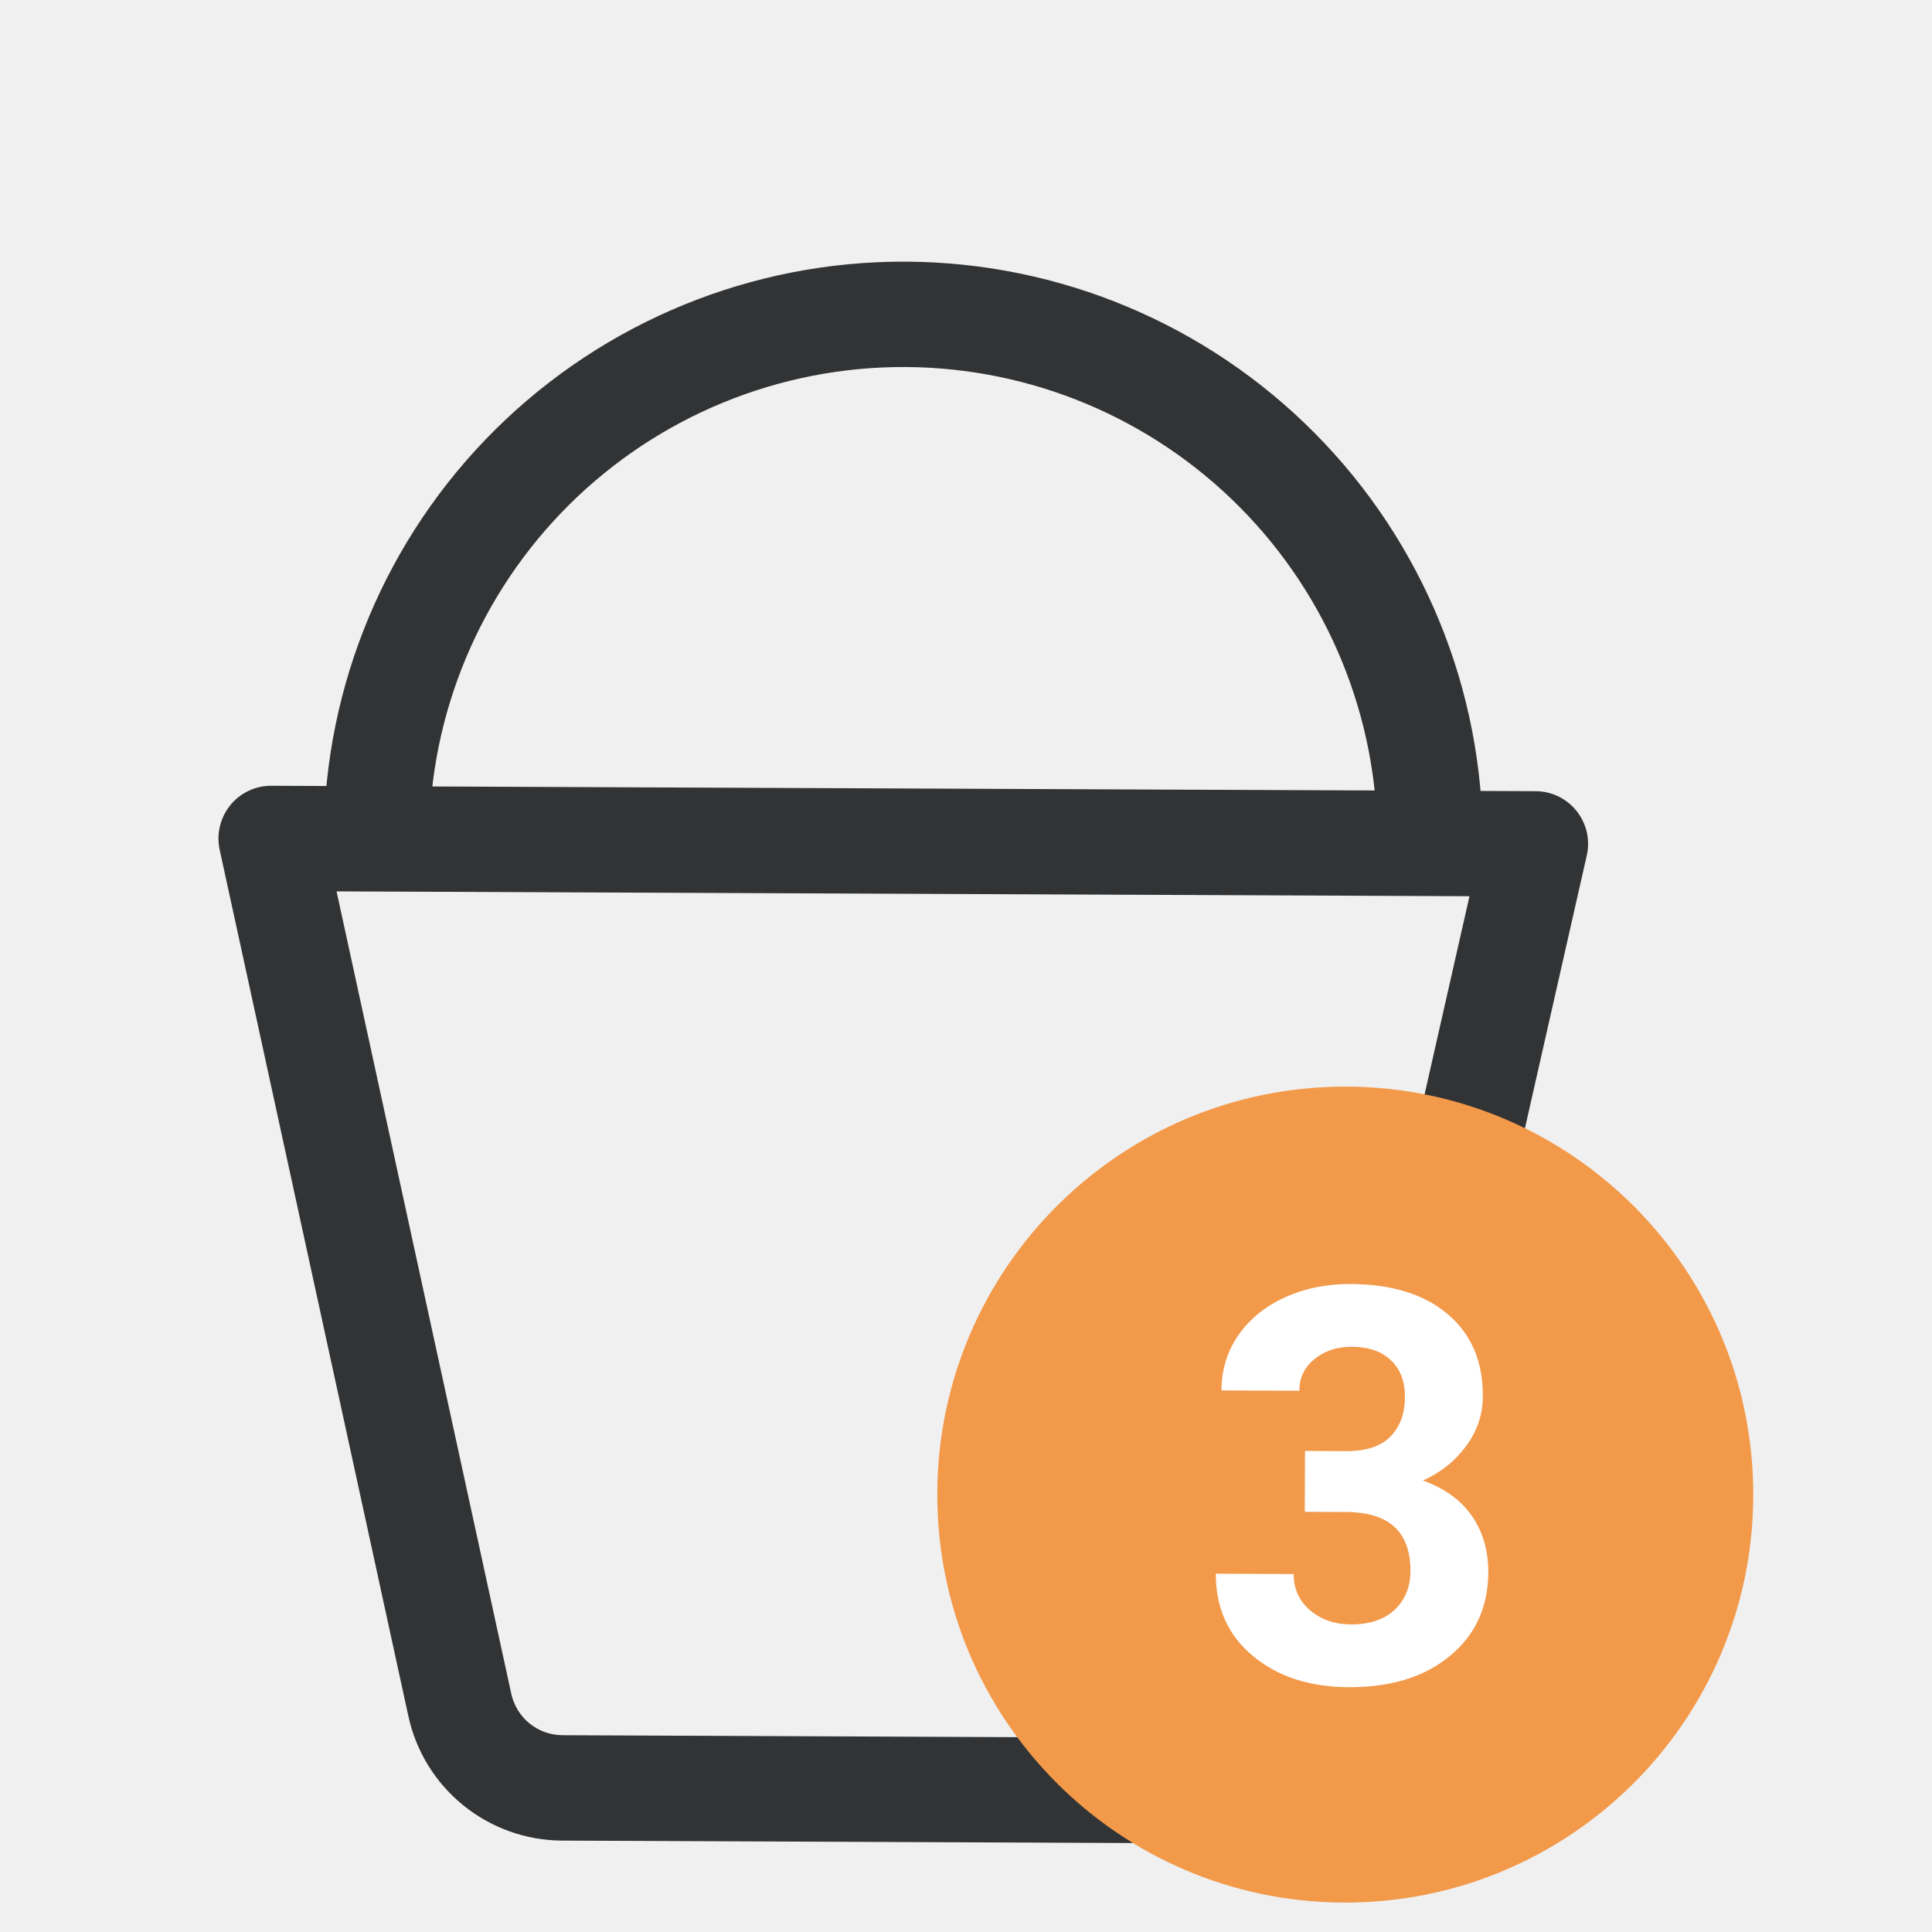
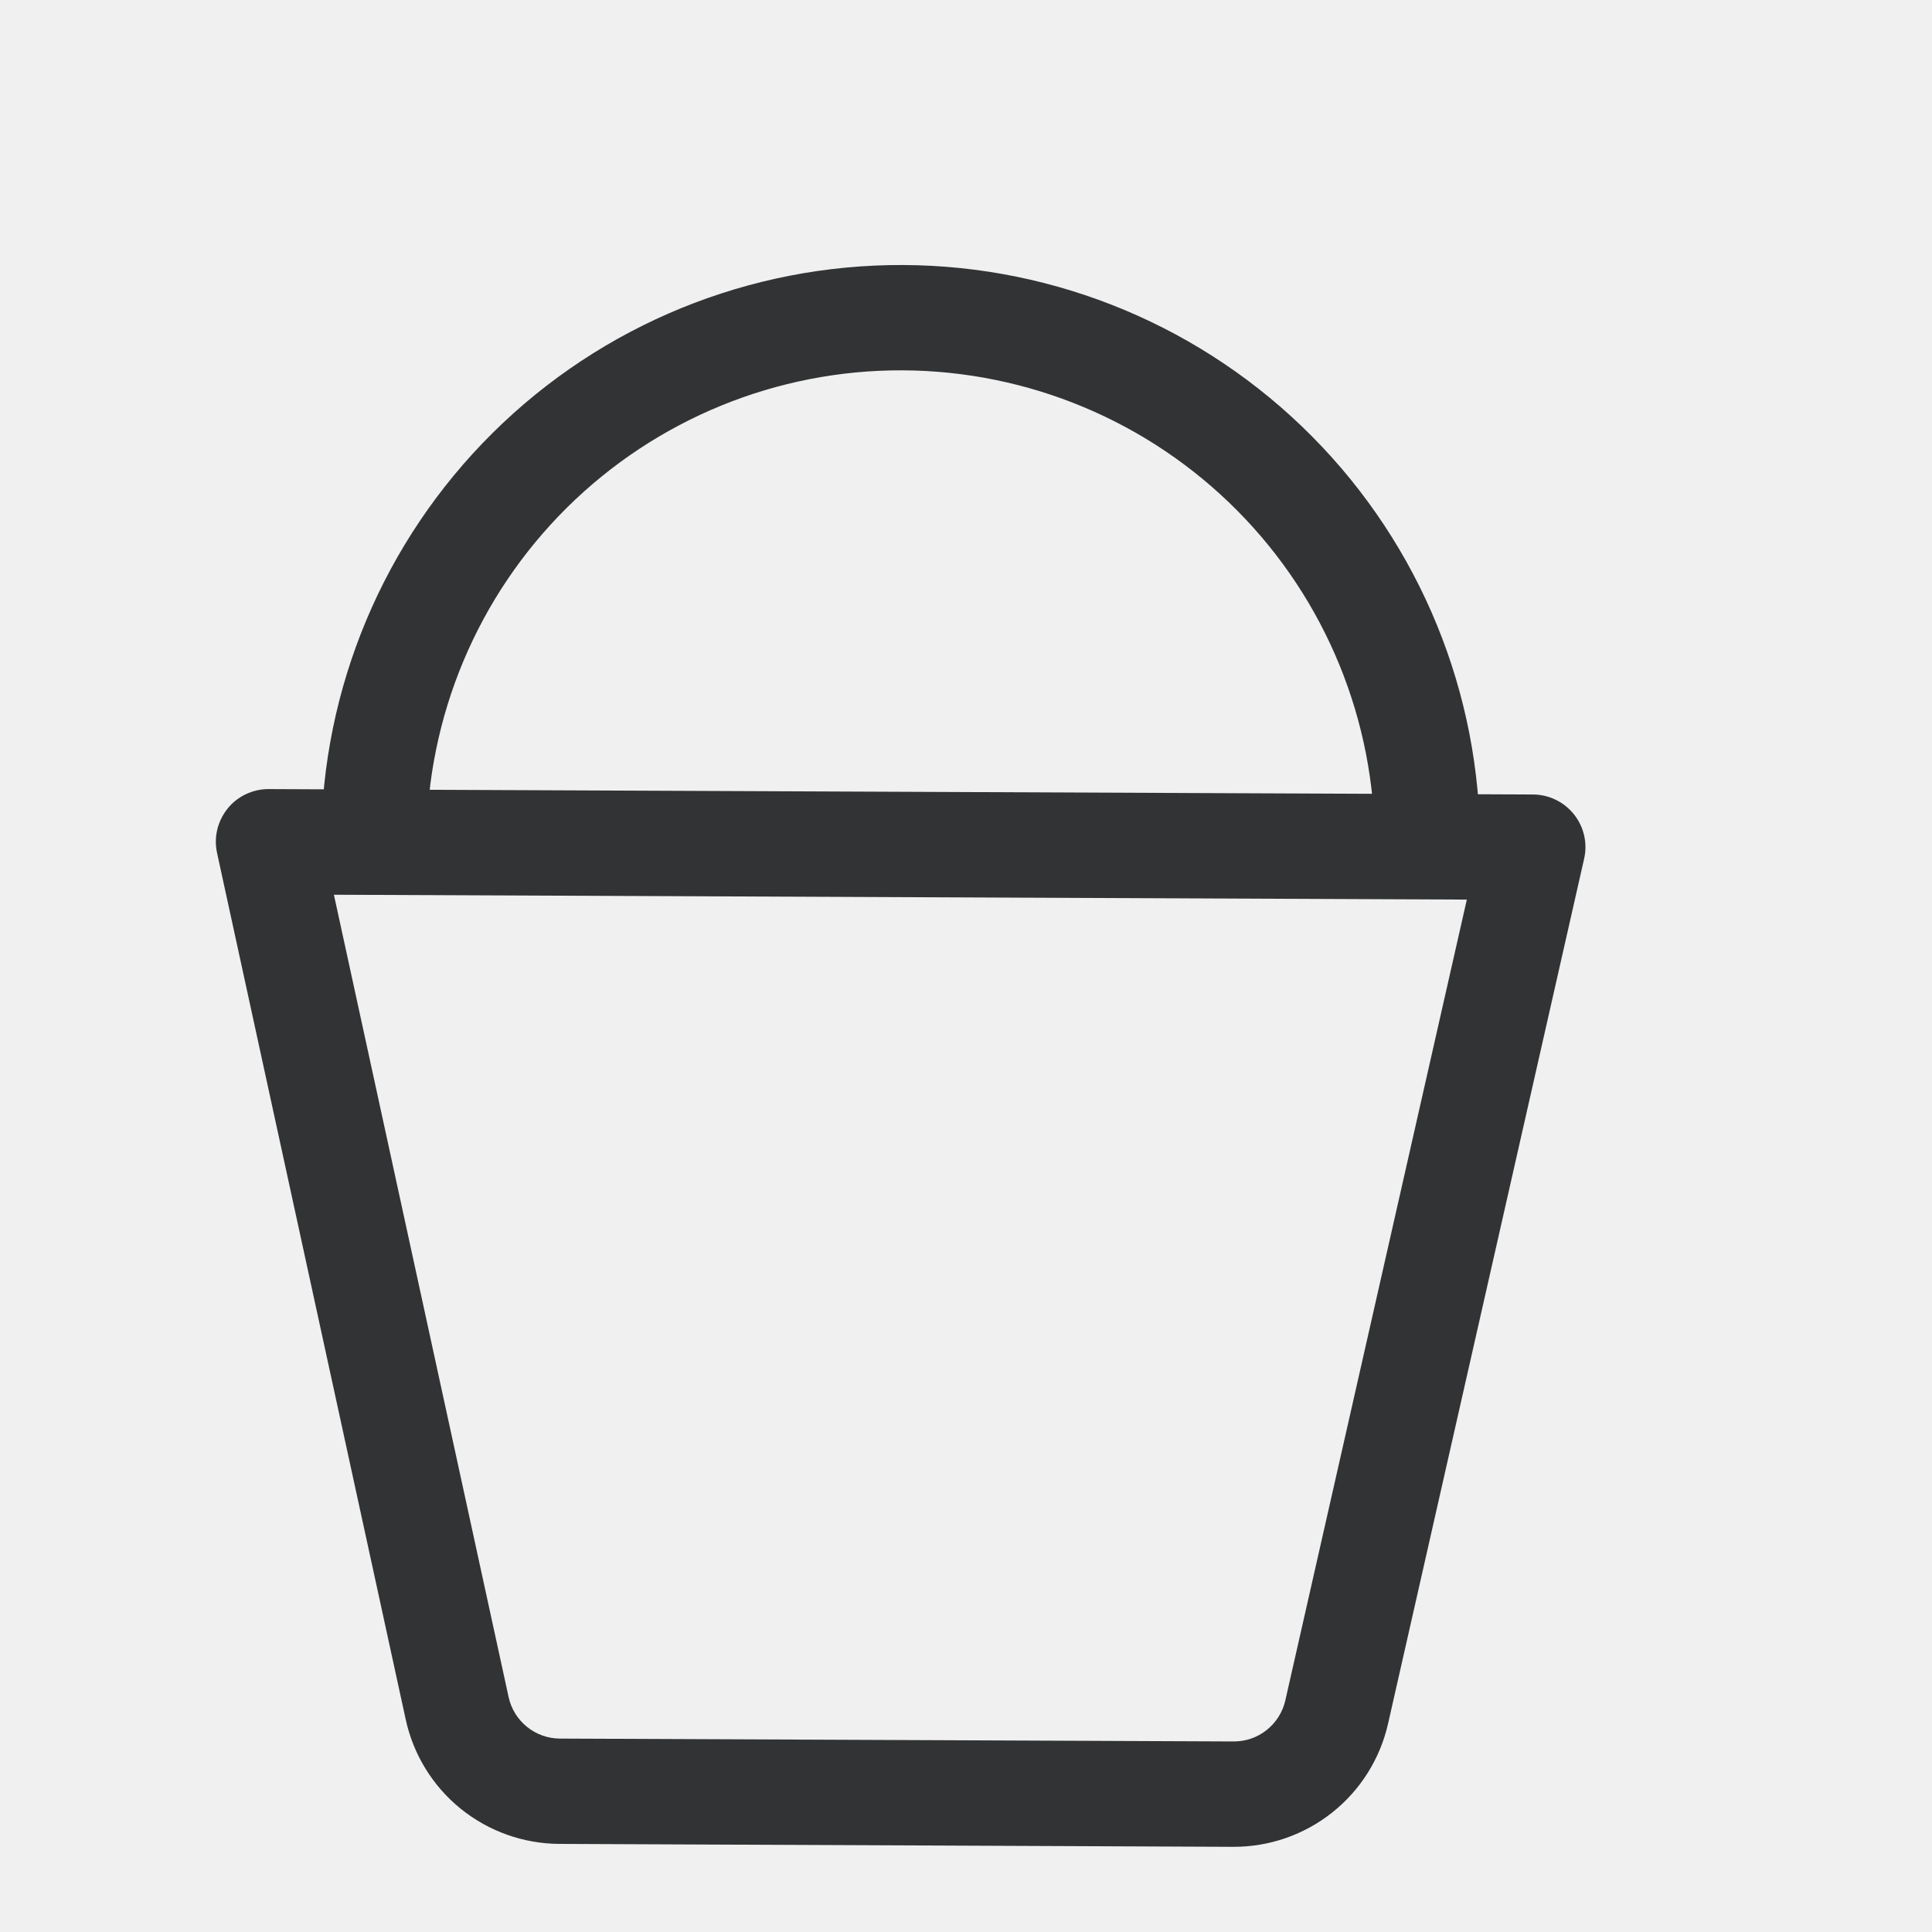
<svg xmlns="http://www.w3.org/2000/svg" width="35" height="35" viewBox="0 0 35 35" fill="none">
-   <g clip-path="url(#clip0_1_224)">
-     <path fill-rule="evenodd" clip-rule="evenodd" d="M16.4 6.649C14.122 6.639 11.934 7.535 10.316 9.139C8.699 10.742 7.784 12.923 7.775 15.201L5.866 15.193C5.878 12.409 6.995 9.743 8.972 7.783C10.95 5.823 13.624 4.728 16.409 4.74C19.193 4.752 21.858 5.87 23.818 7.847C25.779 9.824 26.873 12.499 26.861 15.283L24.953 15.275C24.962 12.997 24.067 10.808 22.463 9.191C20.859 7.573 18.678 6.659 16.4 6.649Z" fill="#323334" />
-     <path fill-rule="evenodd" clip-rule="evenodd" d="M4.17 14.588C4.26 14.477 4.374 14.388 4.503 14.327C4.632 14.265 4.773 14.234 4.916 14.235L27.82 14.333C27.963 14.333 28.103 14.366 28.232 14.428C28.36 14.491 28.473 14.581 28.562 14.693C28.651 14.805 28.714 14.935 28.746 15.074C28.777 15.213 28.778 15.358 28.746 15.497L25.194 31.166C25.05 31.801 24.694 32.368 24.184 32.774C23.674 33.179 23.041 33.399 22.39 33.396L10.182 33.344C9.531 33.341 8.9 33.116 8.394 32.706C7.887 32.296 7.536 31.726 7.398 31.089L3.979 15.391C3.949 15.252 3.951 15.108 3.984 14.969C4.017 14.83 4.08 14.701 4.17 14.59L4.17 14.588ZM6.097 16.148L9.262 30.683C9.308 30.895 9.425 31.086 9.594 31.223C9.763 31.359 9.973 31.434 10.19 31.435L22.398 31.488C22.615 31.488 22.826 31.415 22.996 31.28C23.166 31.145 23.285 30.955 23.333 30.744L26.621 16.236L6.099 16.148L6.097 16.148Z" fill="#323334" />
-     <circle cx="24.371" cy="27.076" r="7.391" transform="rotate(0.245406 24.3713 27.076)" fill="#F2994A" />
-     <path d="M23.641 26.285L24.393 26.288C24.752 26.289 25.017 26.201 25.19 26.023C25.364 25.844 25.451 25.607 25.452 25.311C25.453 25.024 25.368 24.801 25.196 24.641C25.028 24.481 24.794 24.4 24.494 24.398C24.224 24.397 23.997 24.471 23.815 24.62C23.632 24.766 23.54 24.958 23.539 25.195L22.128 25.189C22.129 24.818 22.23 24.486 22.43 24.194C22.633 23.899 22.914 23.669 23.273 23.505C23.634 23.34 24.032 23.259 24.465 23.261C25.217 23.264 25.805 23.447 26.23 23.81C26.655 24.17 26.866 24.666 26.863 25.297C26.862 25.623 26.762 25.922 26.562 26.195C26.362 26.467 26.101 26.676 25.778 26.821C26.178 26.966 26.474 27.182 26.669 27.469C26.866 27.757 26.964 28.096 26.962 28.486C26.959 29.118 26.726 29.623 26.262 30.002C25.802 30.381 25.192 30.569 24.434 30.565C23.724 30.562 23.144 30.373 22.693 29.996C22.245 29.62 22.023 29.124 22.026 28.509L23.437 28.515C23.435 28.782 23.534 29.001 23.732 29.171C23.933 29.341 24.18 29.427 24.473 29.428C24.808 29.429 25.07 29.342 25.26 29.168C25.453 28.989 25.55 28.754 25.551 28.461C25.554 27.751 25.165 27.395 24.384 27.391L23.637 27.388L23.641 26.285Z" fill="white" />
-   </g>
-   <defs>
-     <clipPath id="clip0_1_224">
-       <rect width="34" height="34" fill="white" transform="translate(0.833252 0.366211) rotate(0.245406)" />
-     </clipPath>
-   </defs>
+   <path fill-rule="evenodd" clip-rule="evenodd" d="M16.352 6.709C14.075 6.699 11.886 7.595 10.268 9.199C8.651 10.803 7.736 12.983 7.727 15.261L5.818 15.253C5.83 12.469 6.947 9.804 8.925 7.843C10.902 5.883 13.576 4.789 16.361 4.801C19.145 4.812 21.81 5.93 23.77 7.907C25.731 9.884 26.825 12.559 26.813 15.343L24.905 15.335C24.914 13.057 24.019 10.868 22.415 9.251C20.811 7.633 18.63 6.719 16.352 6.709Z" fill="#323334" />
+   <path fill-rule="evenodd" clip-rule="evenodd" d="M4.122 14.649C4.212 14.537 4.326 14.448 4.455 14.387C4.584 14.326 4.725 14.294 4.868 14.295L27.772 14.393C27.915 14.394 28.056 14.426 28.184 14.489C28.312 14.551 28.425 14.641 28.514 14.753C28.603 14.865 28.666 14.995 28.698 15.134C28.73 15.274 28.73 15.418 28.698 15.557L25.146 31.226C25.002 31.861 24.646 32.429 24.136 32.834C23.626 33.24 22.994 33.459 22.342 33.457L10.134 33.404C9.483 33.401 8.852 33.176 8.346 32.767C7.839 32.357 7.488 31.786 7.35 31.15L3.932 15.451C3.902 15.312 3.903 15.168 3.936 15.029C3.969 14.891 4.033 14.761 4.122 14.65L4.122 14.649ZM6.049 16.209L9.214 30.744C9.26 30.956 9.377 31.146 9.546 31.283C9.715 31.42 9.925 31.495 10.143 31.496L22.35 31.548C22.567 31.549 22.779 31.476 22.948 31.34C23.118 31.205 23.237 31.016 23.285 30.804L26.573 16.297L6.051 16.209L6.049 16.209Z" fill="#323334" />
</svg>
